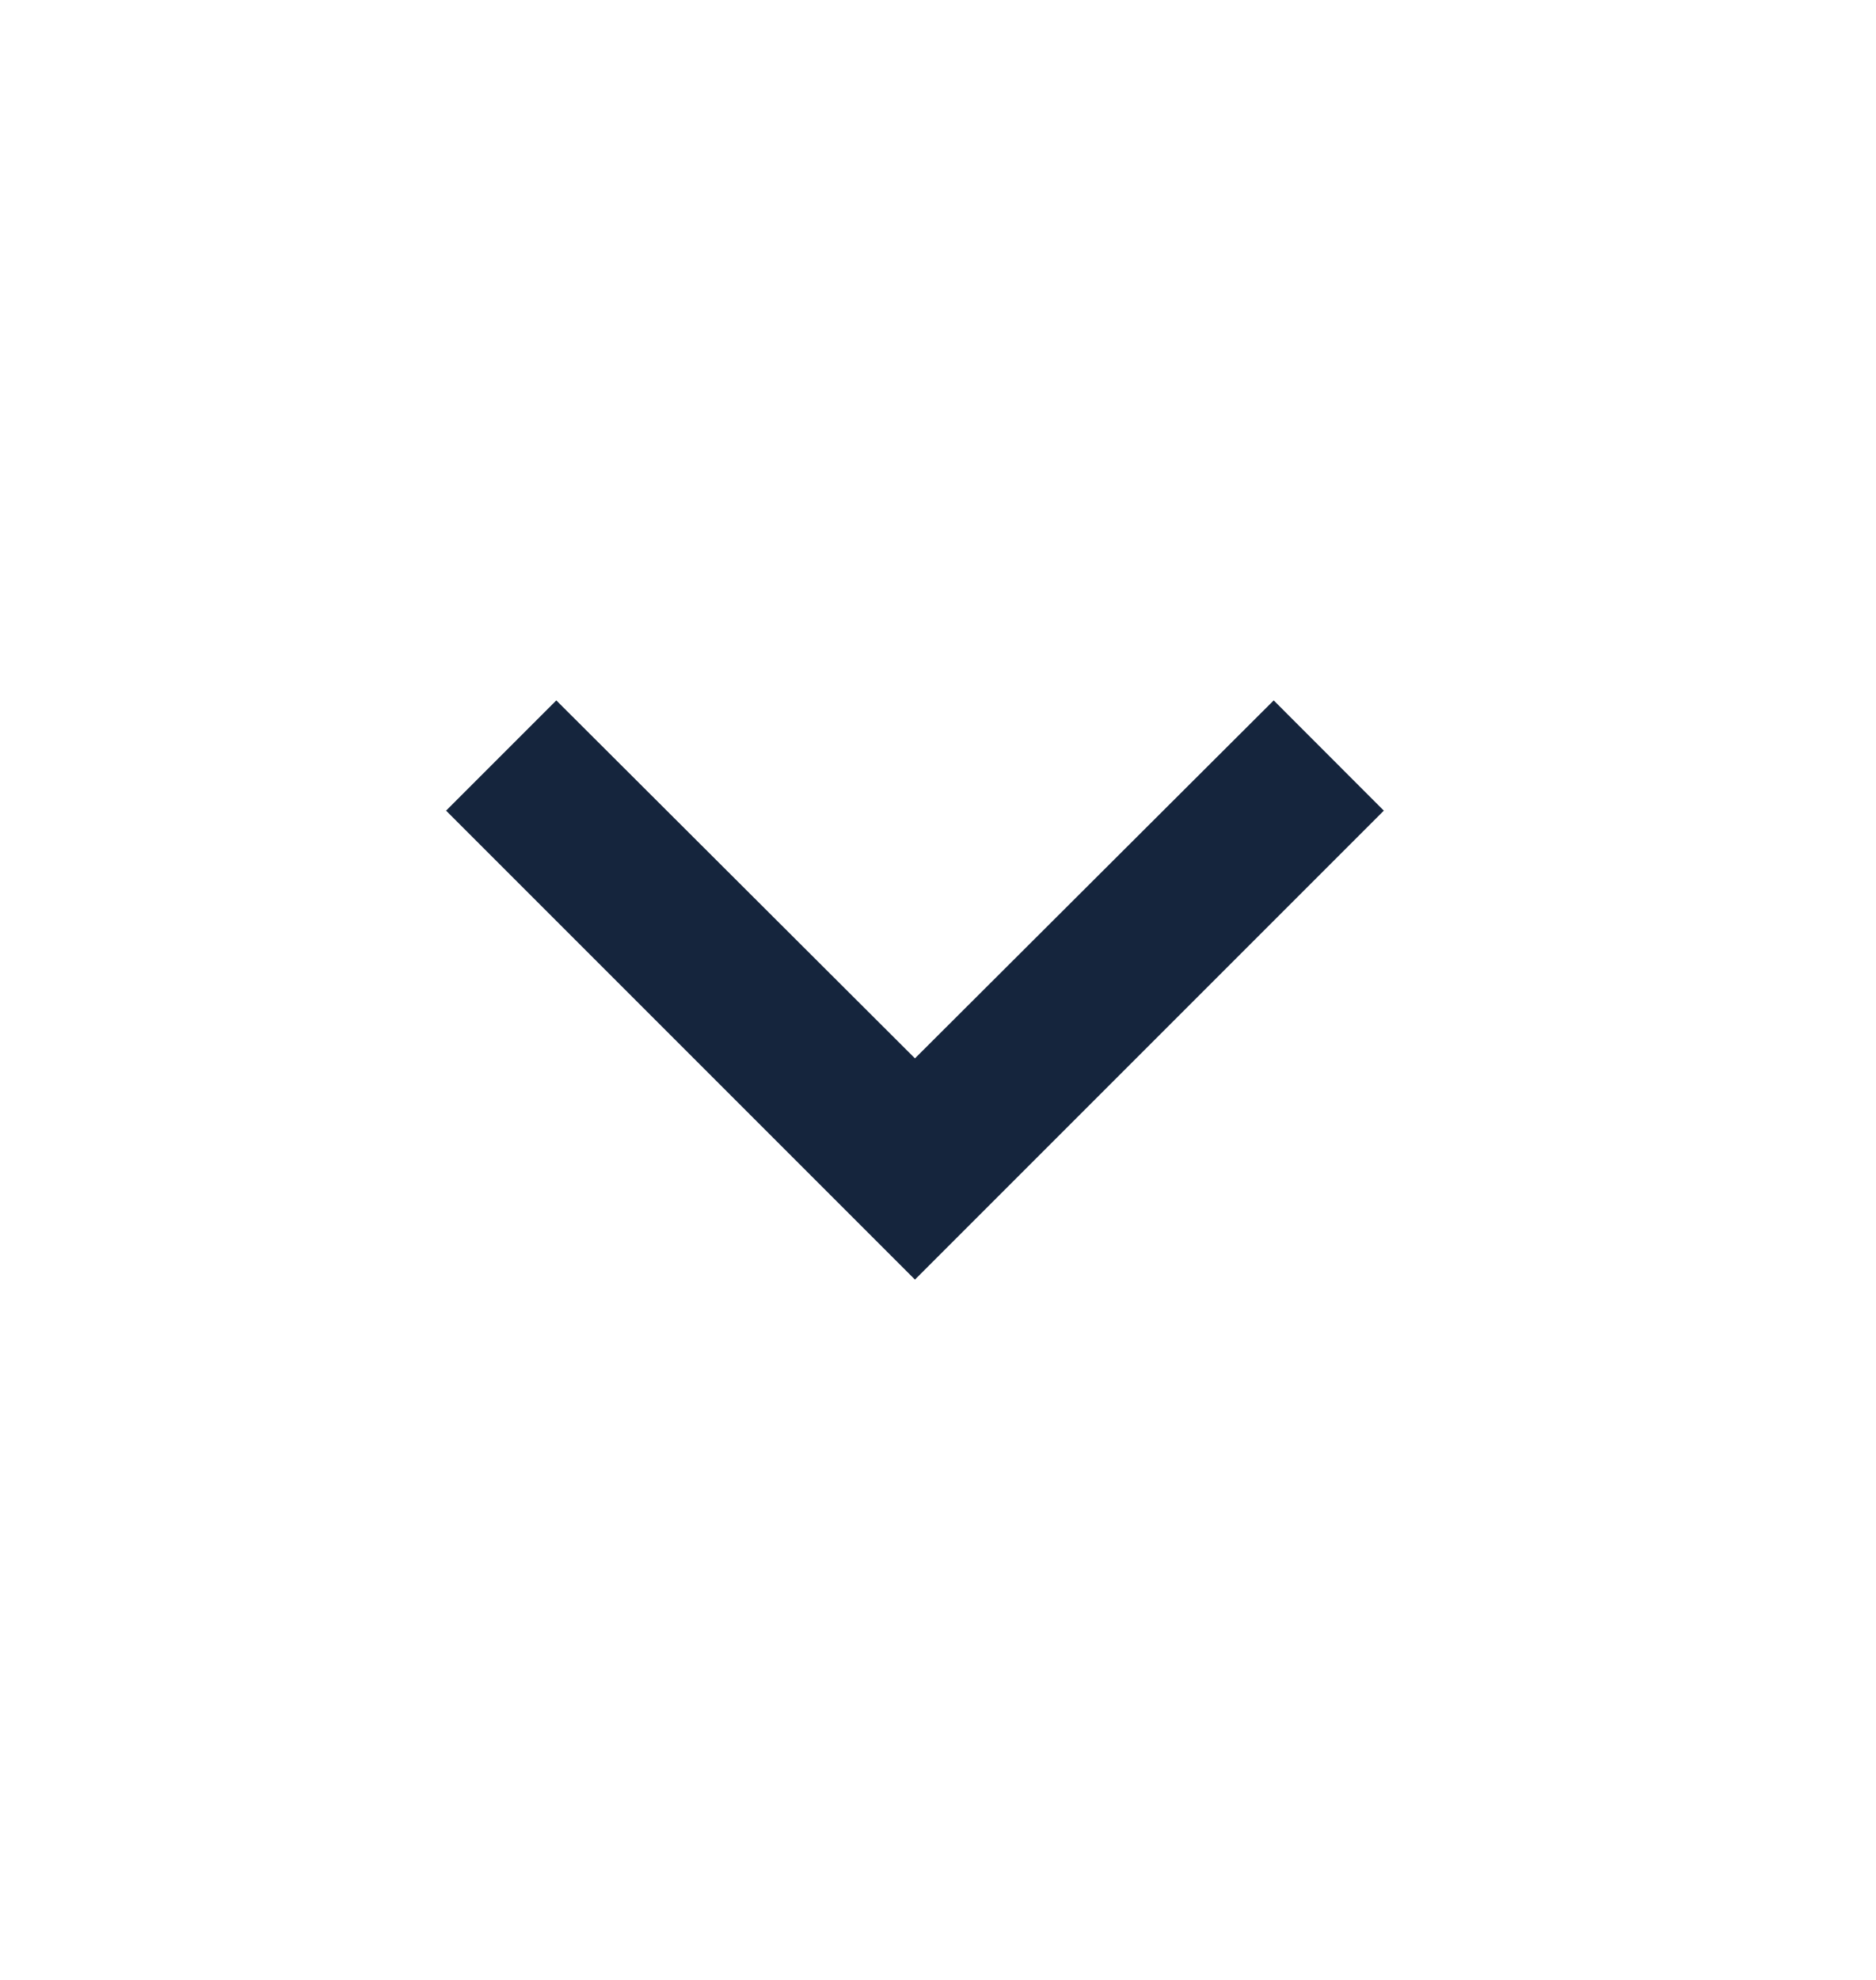
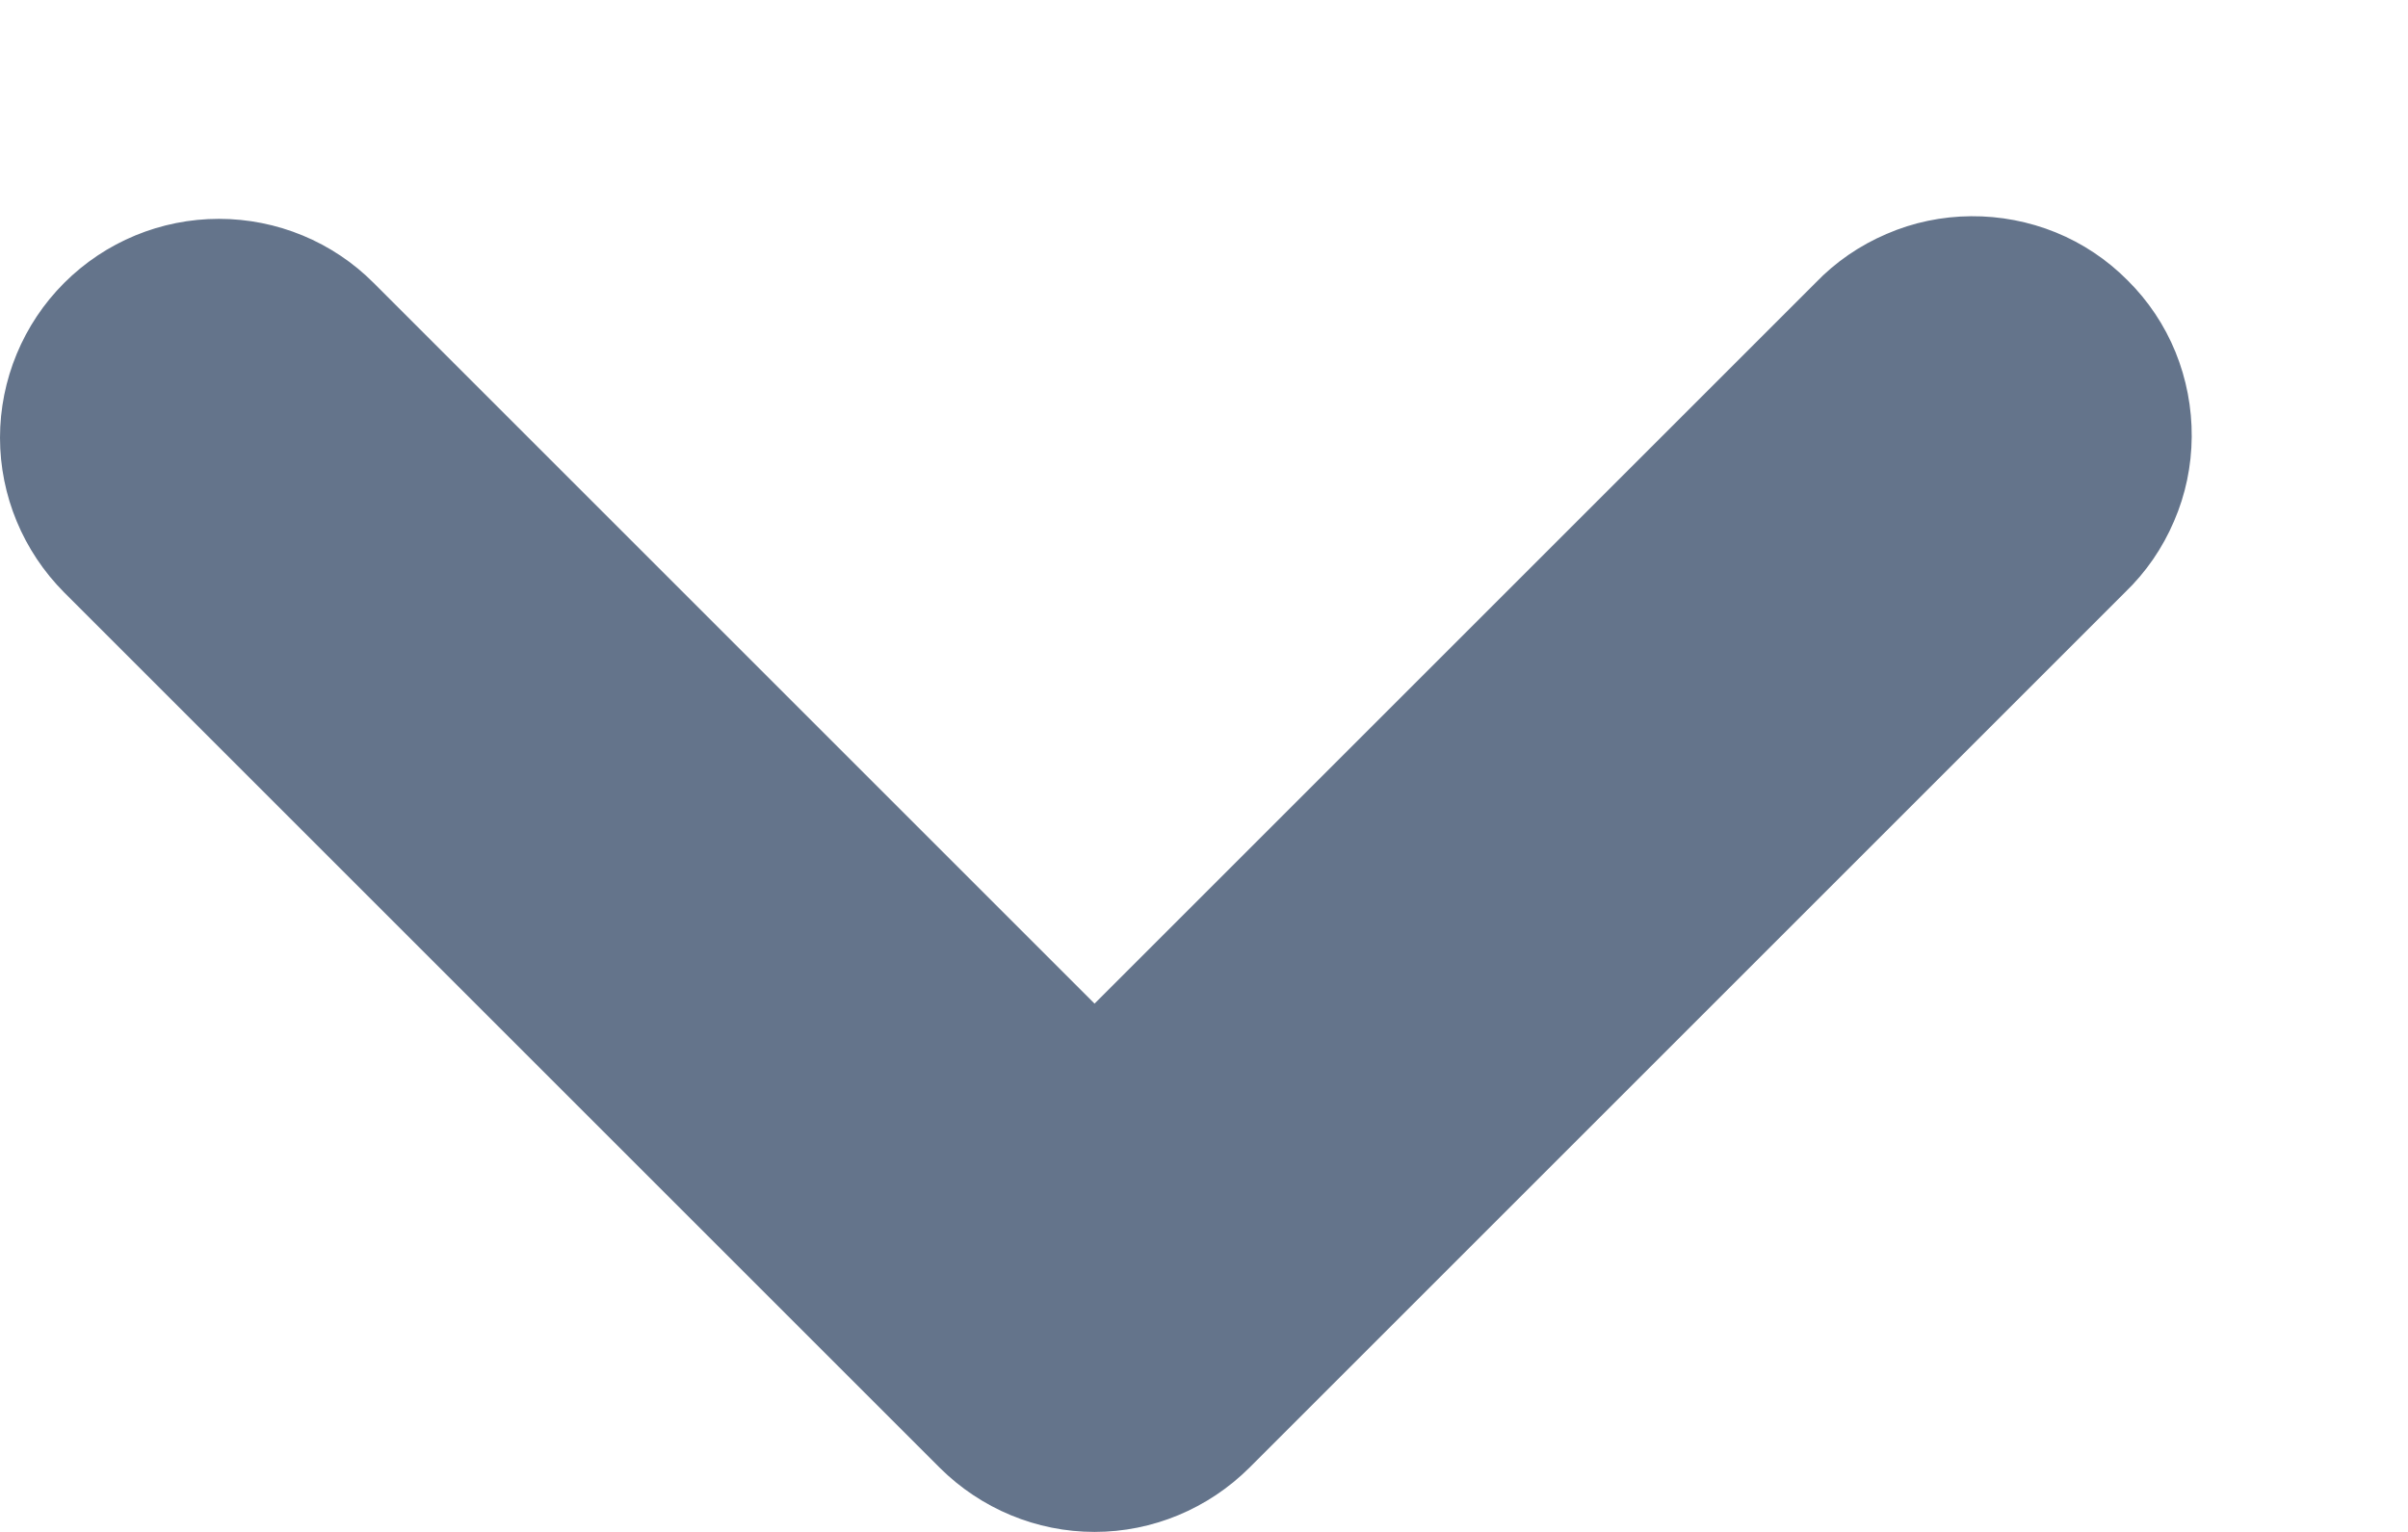
- <svg xmlns="http://www.w3.org/2000/svg" width="18" height="19" viewBox="0 0 18 19" fill="none">
-   <path d="M5.339 6.721L8.781 10.156L12.224 6.721L13.281 7.779L8.781 12.279L4.281 7.779L5.339 6.721Z" fill="#15253D" />
+ <svg xmlns="http://www.w3.org/2000/svg" width="11" height="7" viewBox="0 0 11 7" fill="none">
+   <path fill-rule="evenodd" clip-rule="evenodd" d="M0.293 1.293C0.481 1.105 0.735 1 1 1C1.265 1 1.52 1.105 1.707 1.293L5 4.586L8.293 1.293C8.385 1.197 8.496 1.121 8.618 1.069C8.74 1.016 8.871 0.989 9.004 0.988C9.136 0.987 9.268 1.012 9.391 1.062C9.514 1.112 9.626 1.187 9.719 1.281C9.813 1.374 9.888 1.486 9.938 1.609C9.988 1.732 10.013 1.864 10.012 1.996C10.011 2.129 9.984 2.26 9.931 2.382C9.879 2.504 9.803 2.615 9.707 2.707L5.707 6.707C5.519 6.894 5.265 7 5 7C4.735 7 4.481 6.894 4.293 6.707L0.293 2.707C0.106 2.519 0 2.265 0 2C0 1.735 0.106 1.48 0.293 1.293Z" fill="#64748B" />
</svg>
